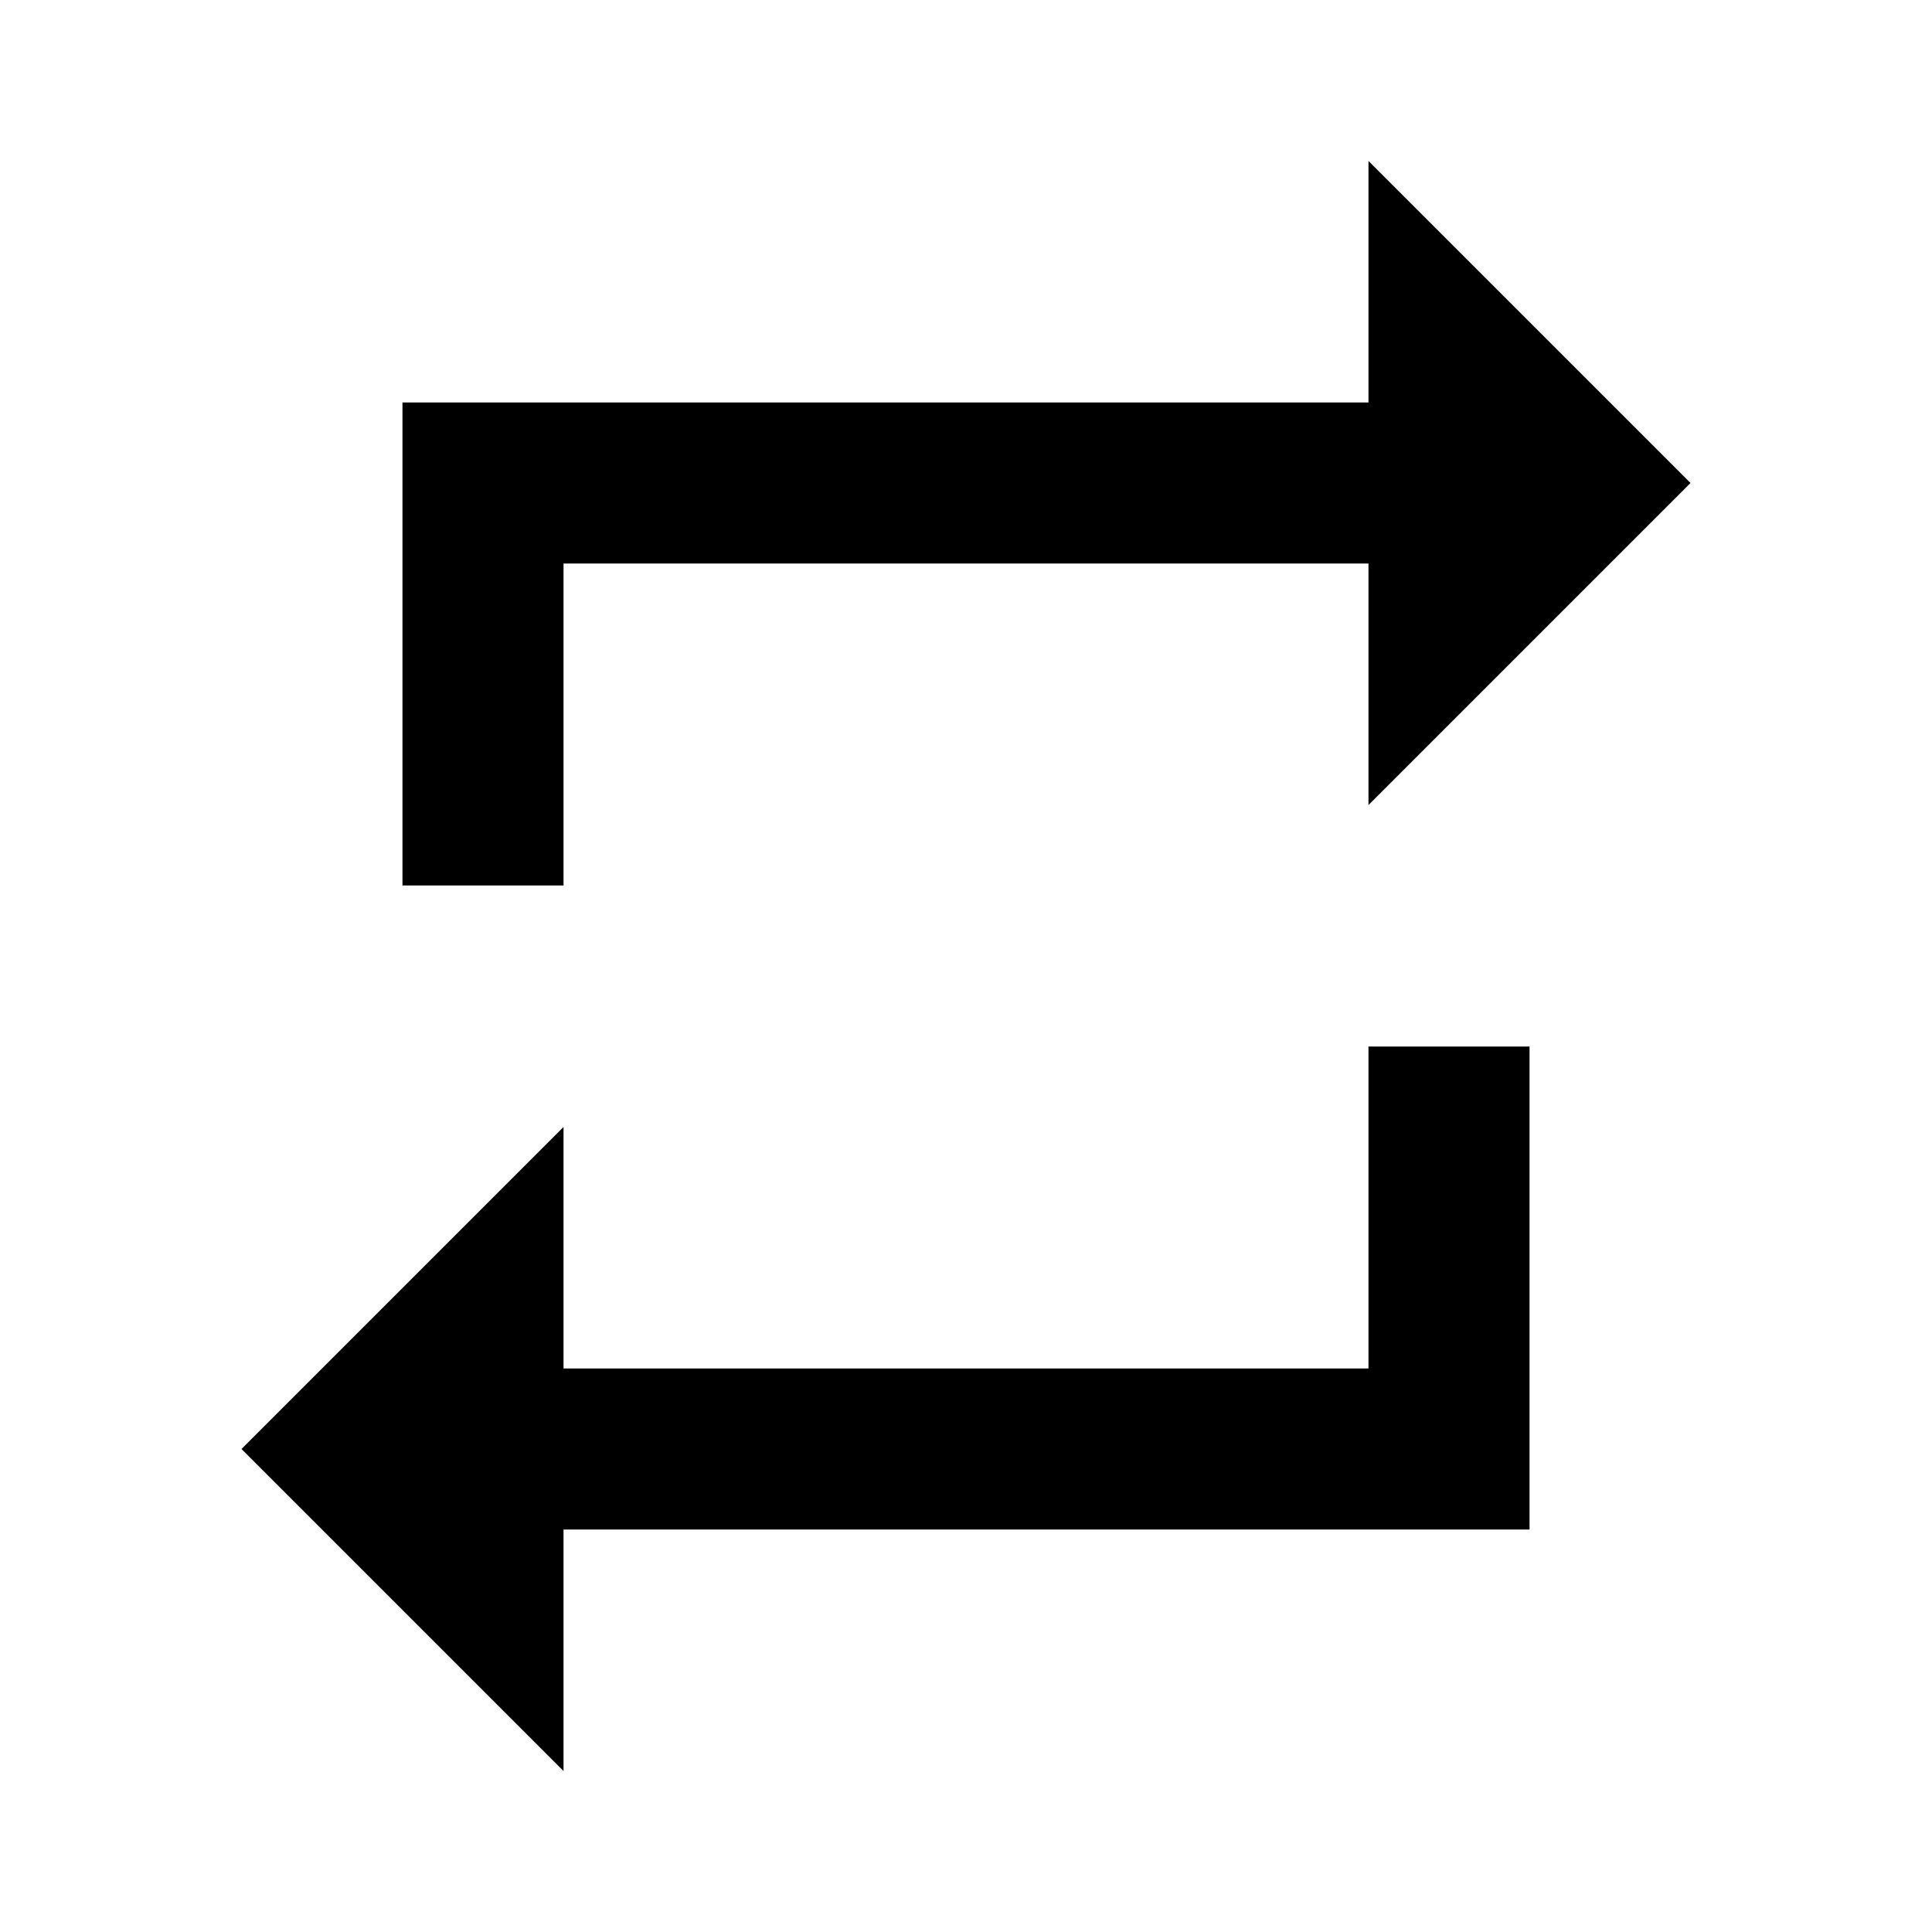
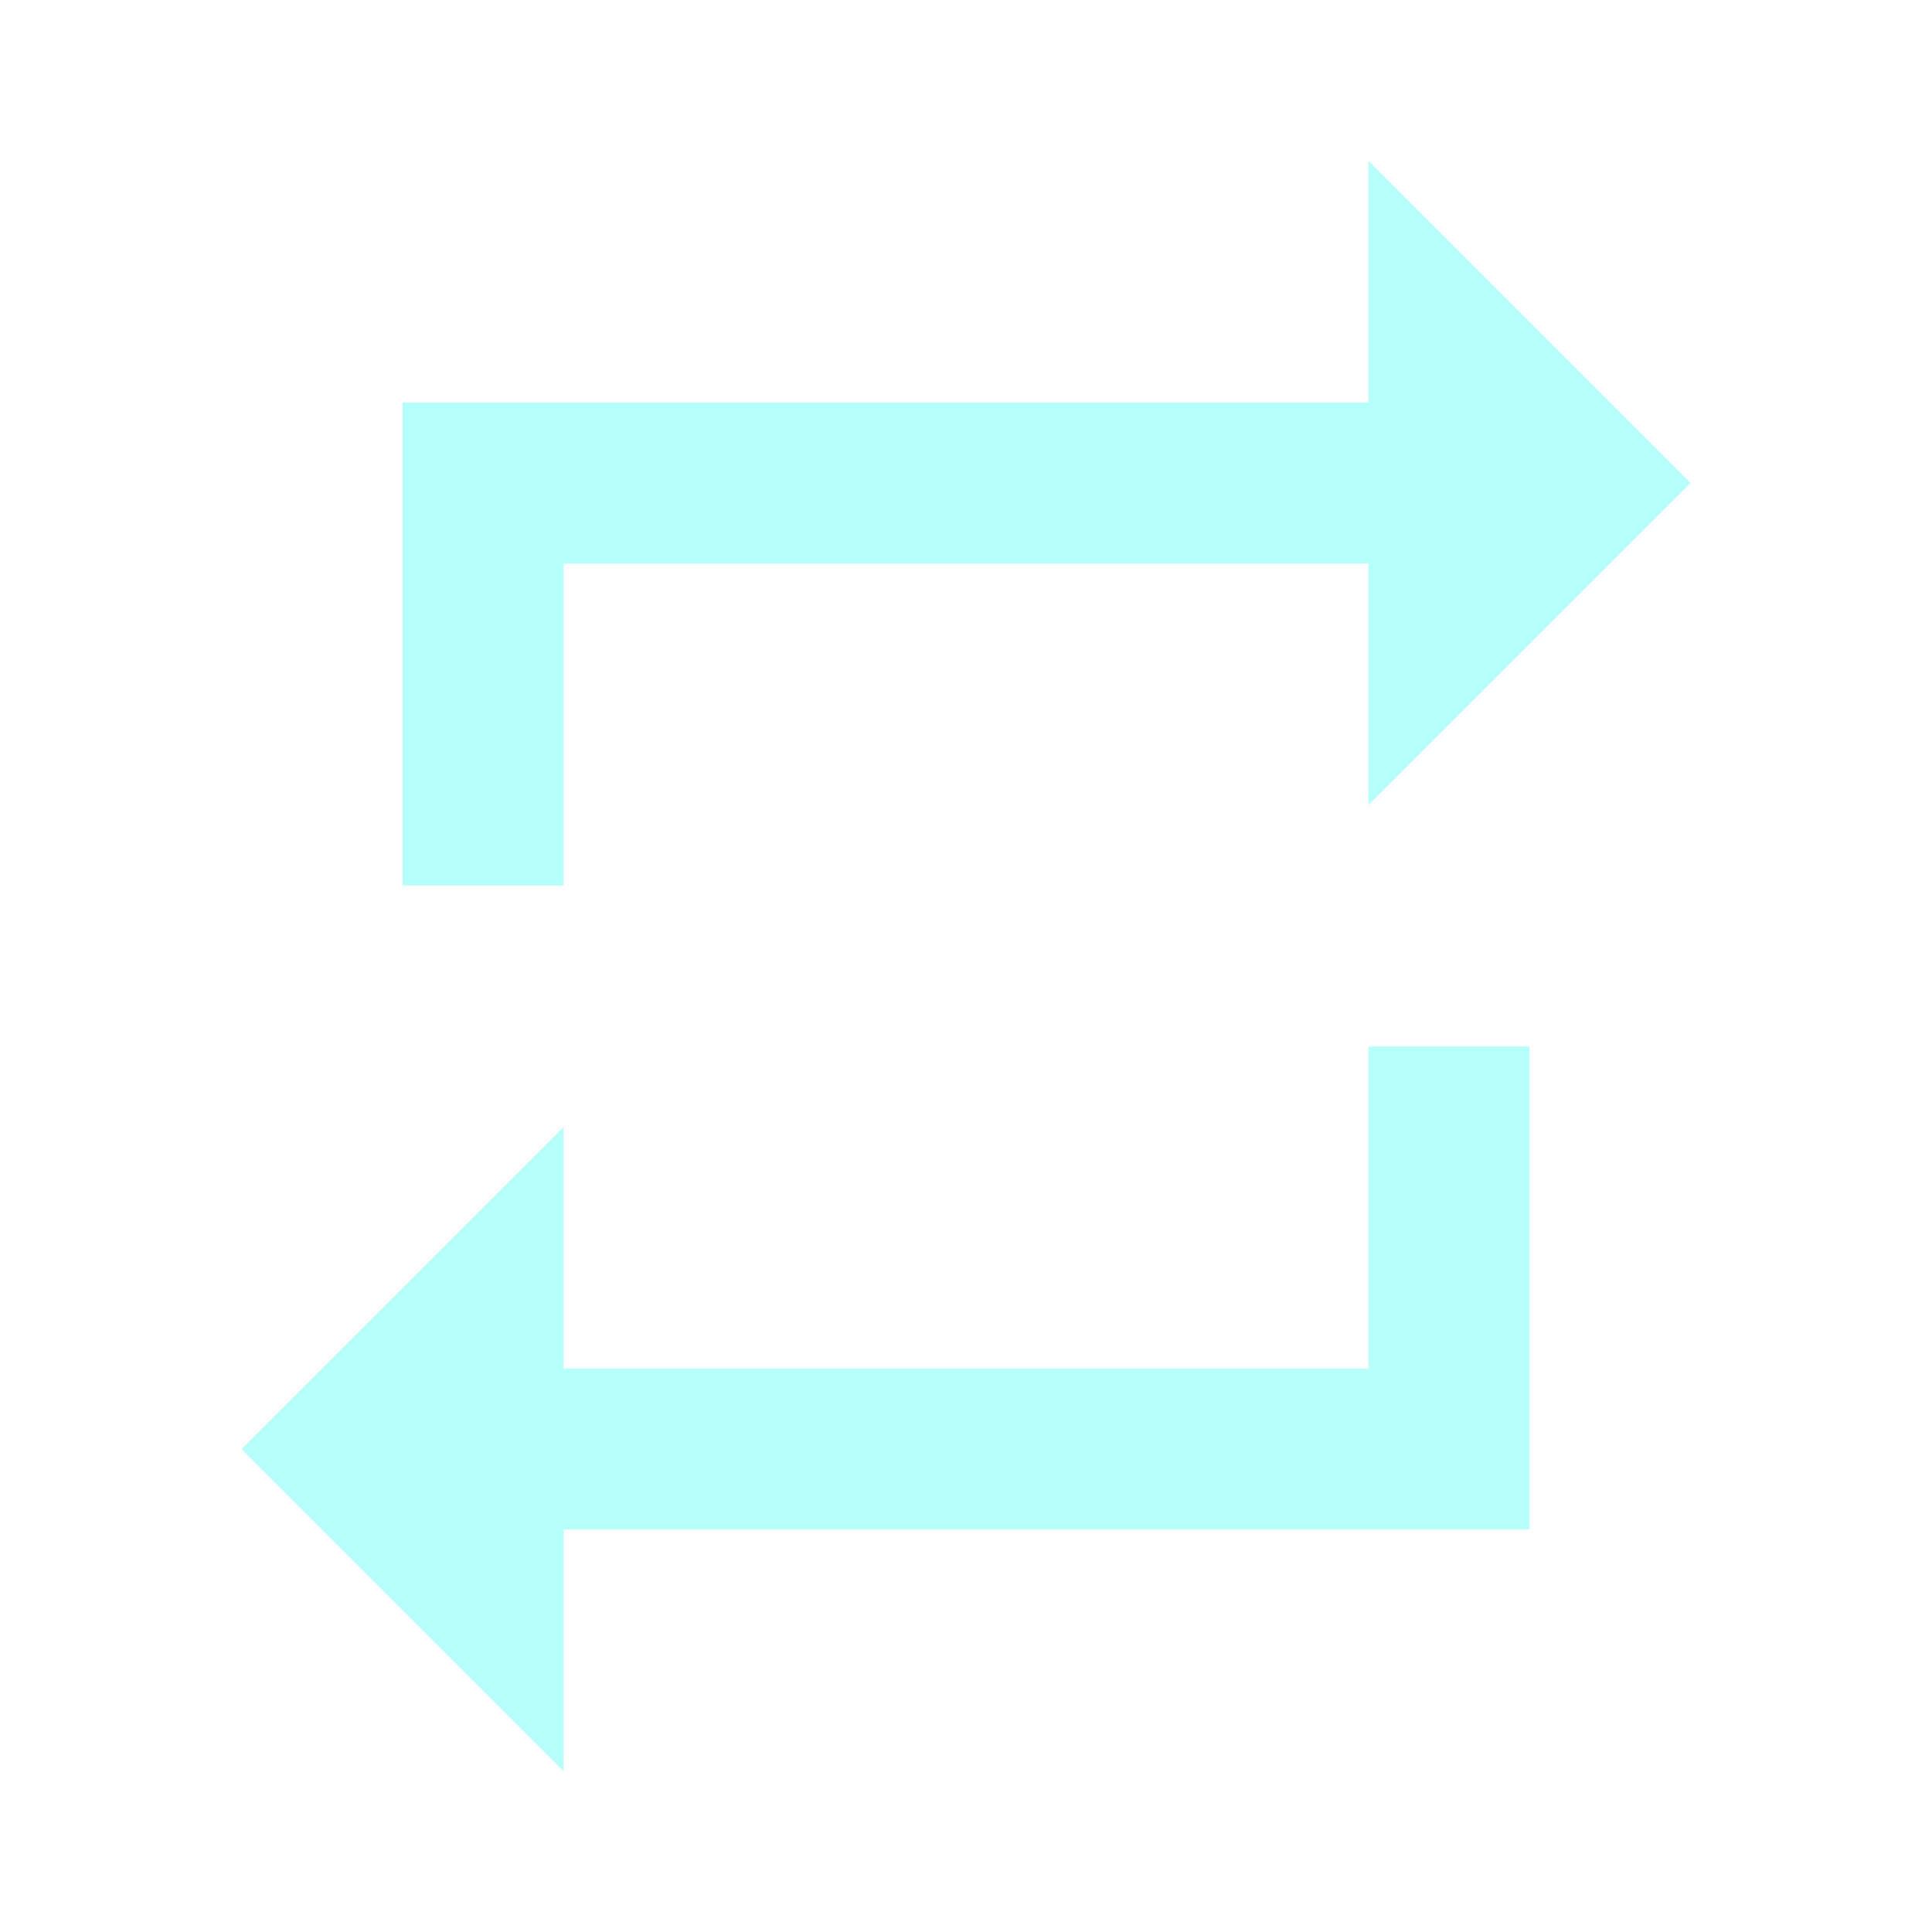
<svg xmlns="http://www.w3.org/2000/svg" width="22" height="22" viewBox="0 0 22 22" fill="none">
-   <path d="M15.583 15.583H6.417V12.833L2.75 16.5L6.417 20.167V17.417H17.417V11.917H15.583M6.417 6.417H15.583V9.167L19.25 5.5L15.583 1.833V4.583H4.583V10.083H6.417V6.417Z" fill="black" />
+   <path d="M15.583 15.583H6.417V12.833L2.75 16.5L6.417 20.167V17.417H17.417V11.917H15.583M6.417 6.417H15.583V9.167L19.25 5.5L15.583 1.833V4.583H4.583V10.083H6.417V6.417Z" fill="#B7FFFA" />
</svg>
